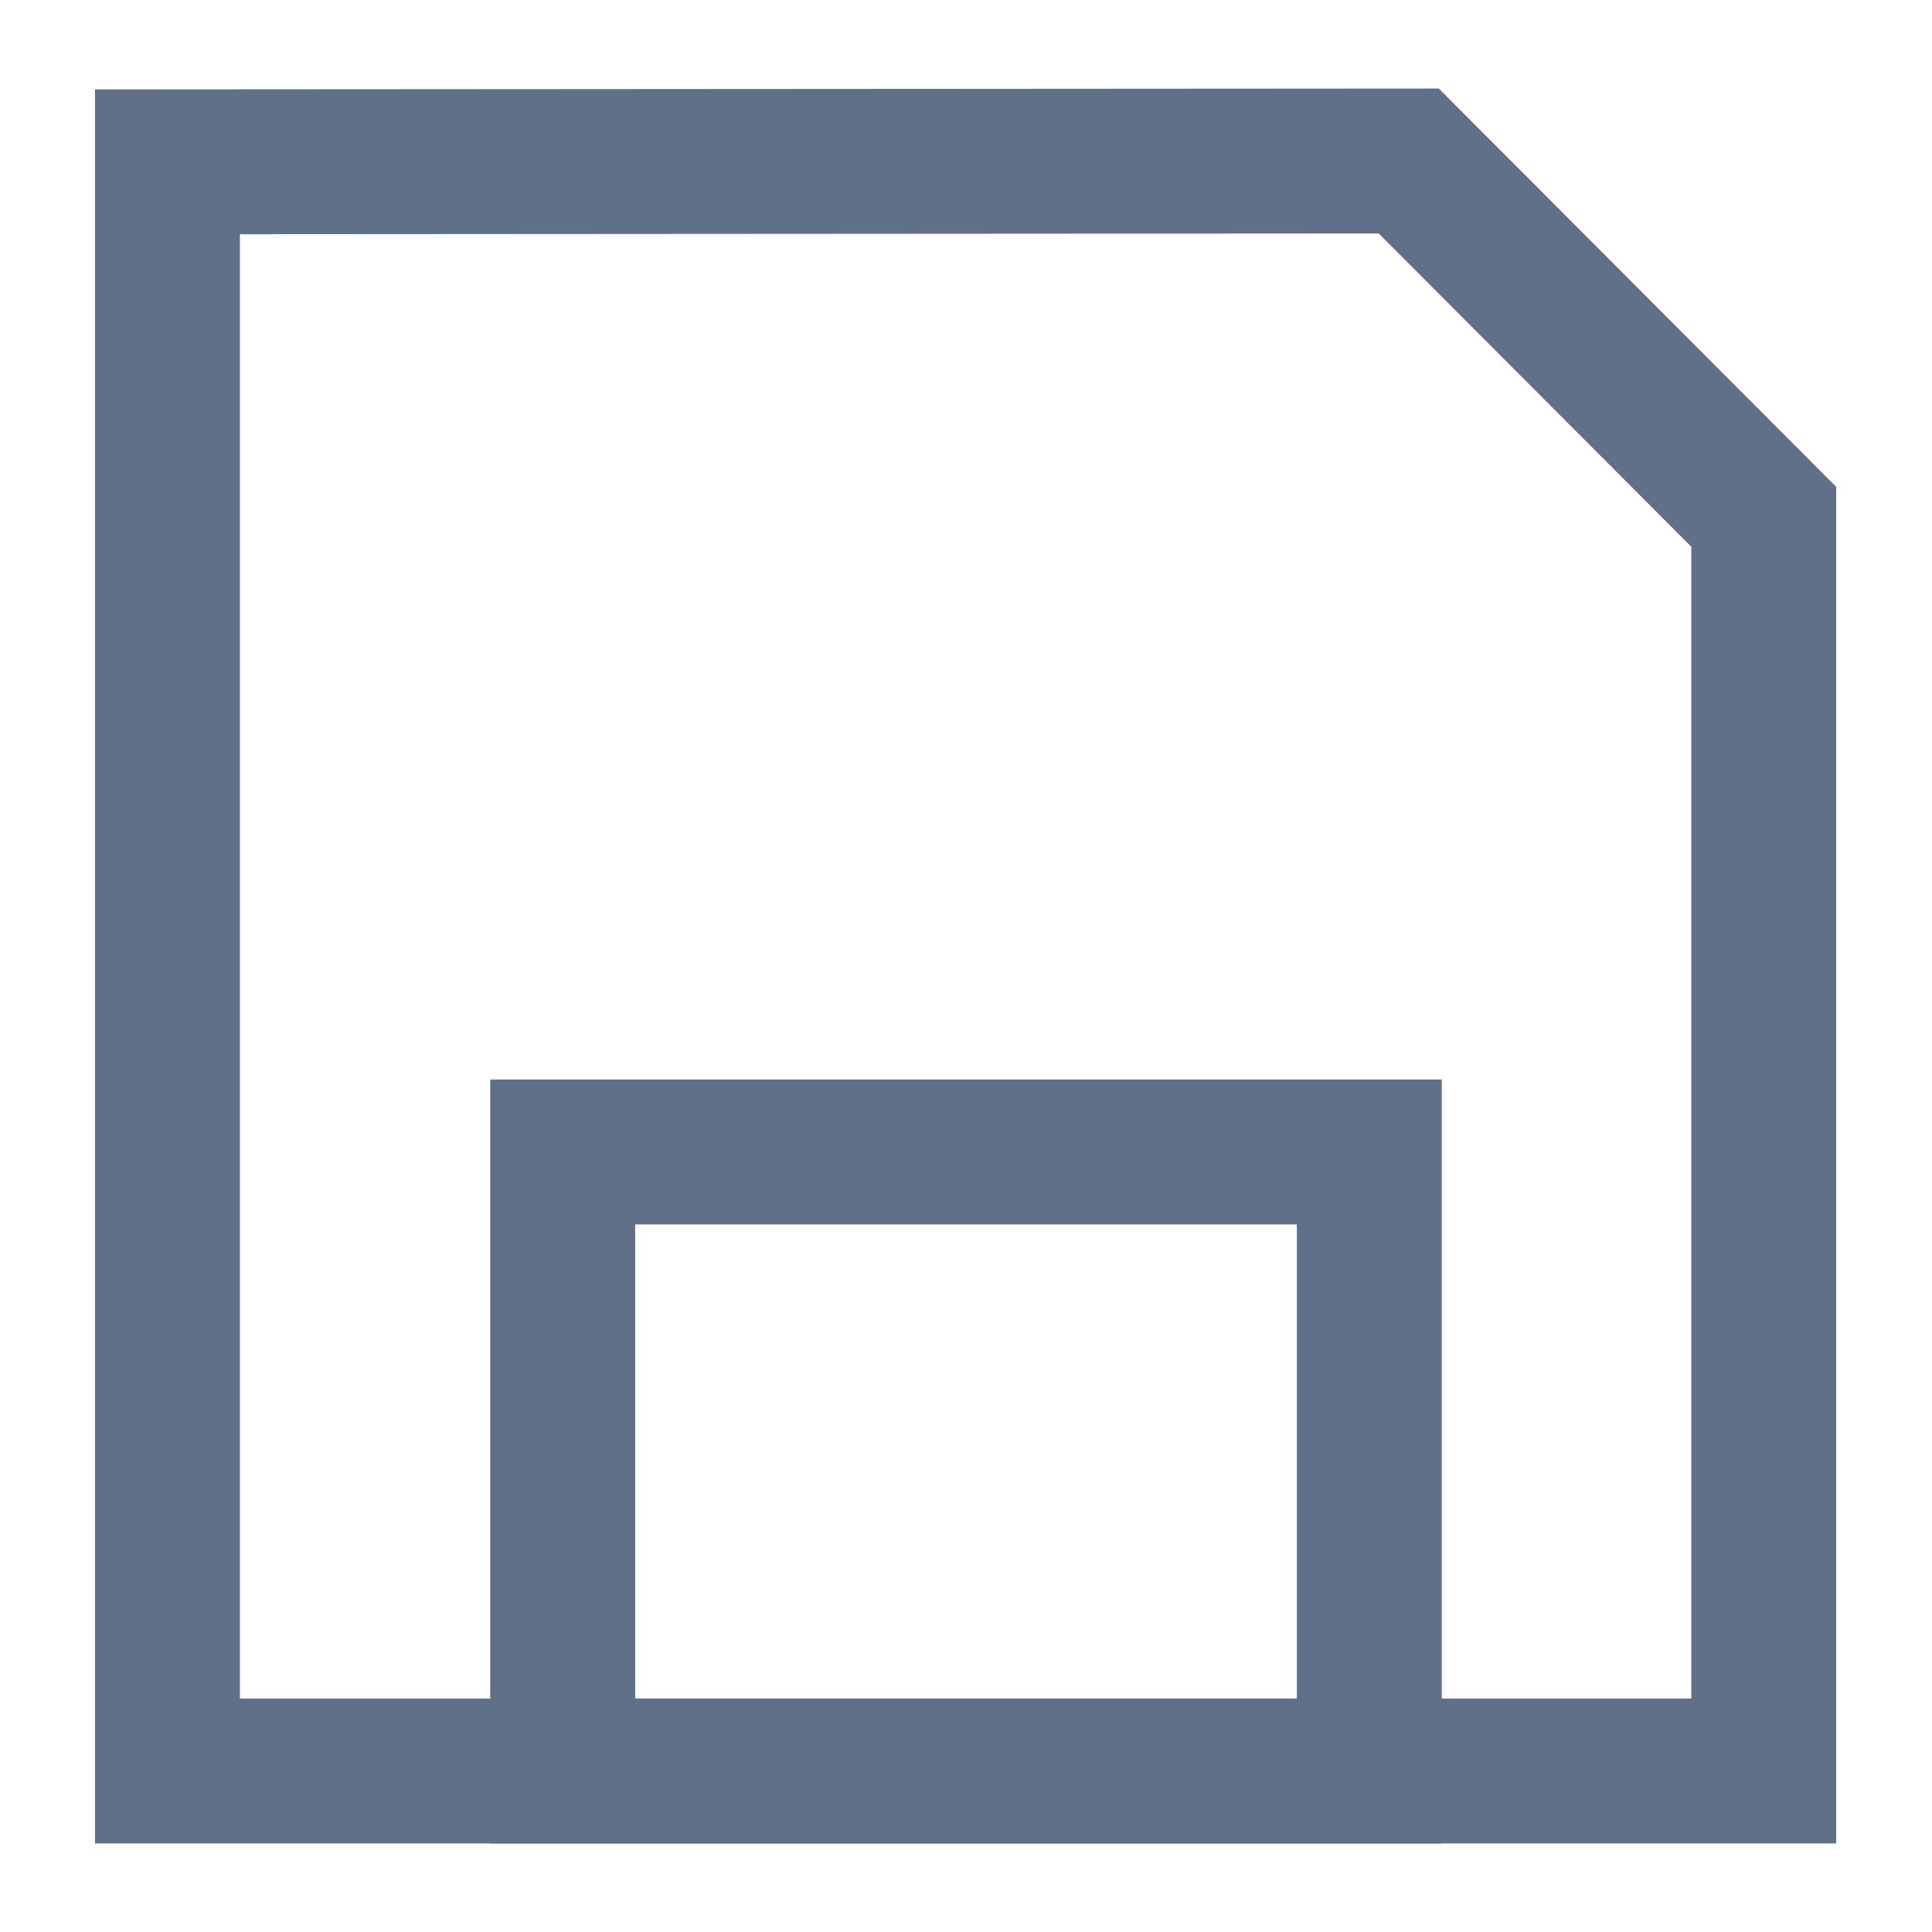
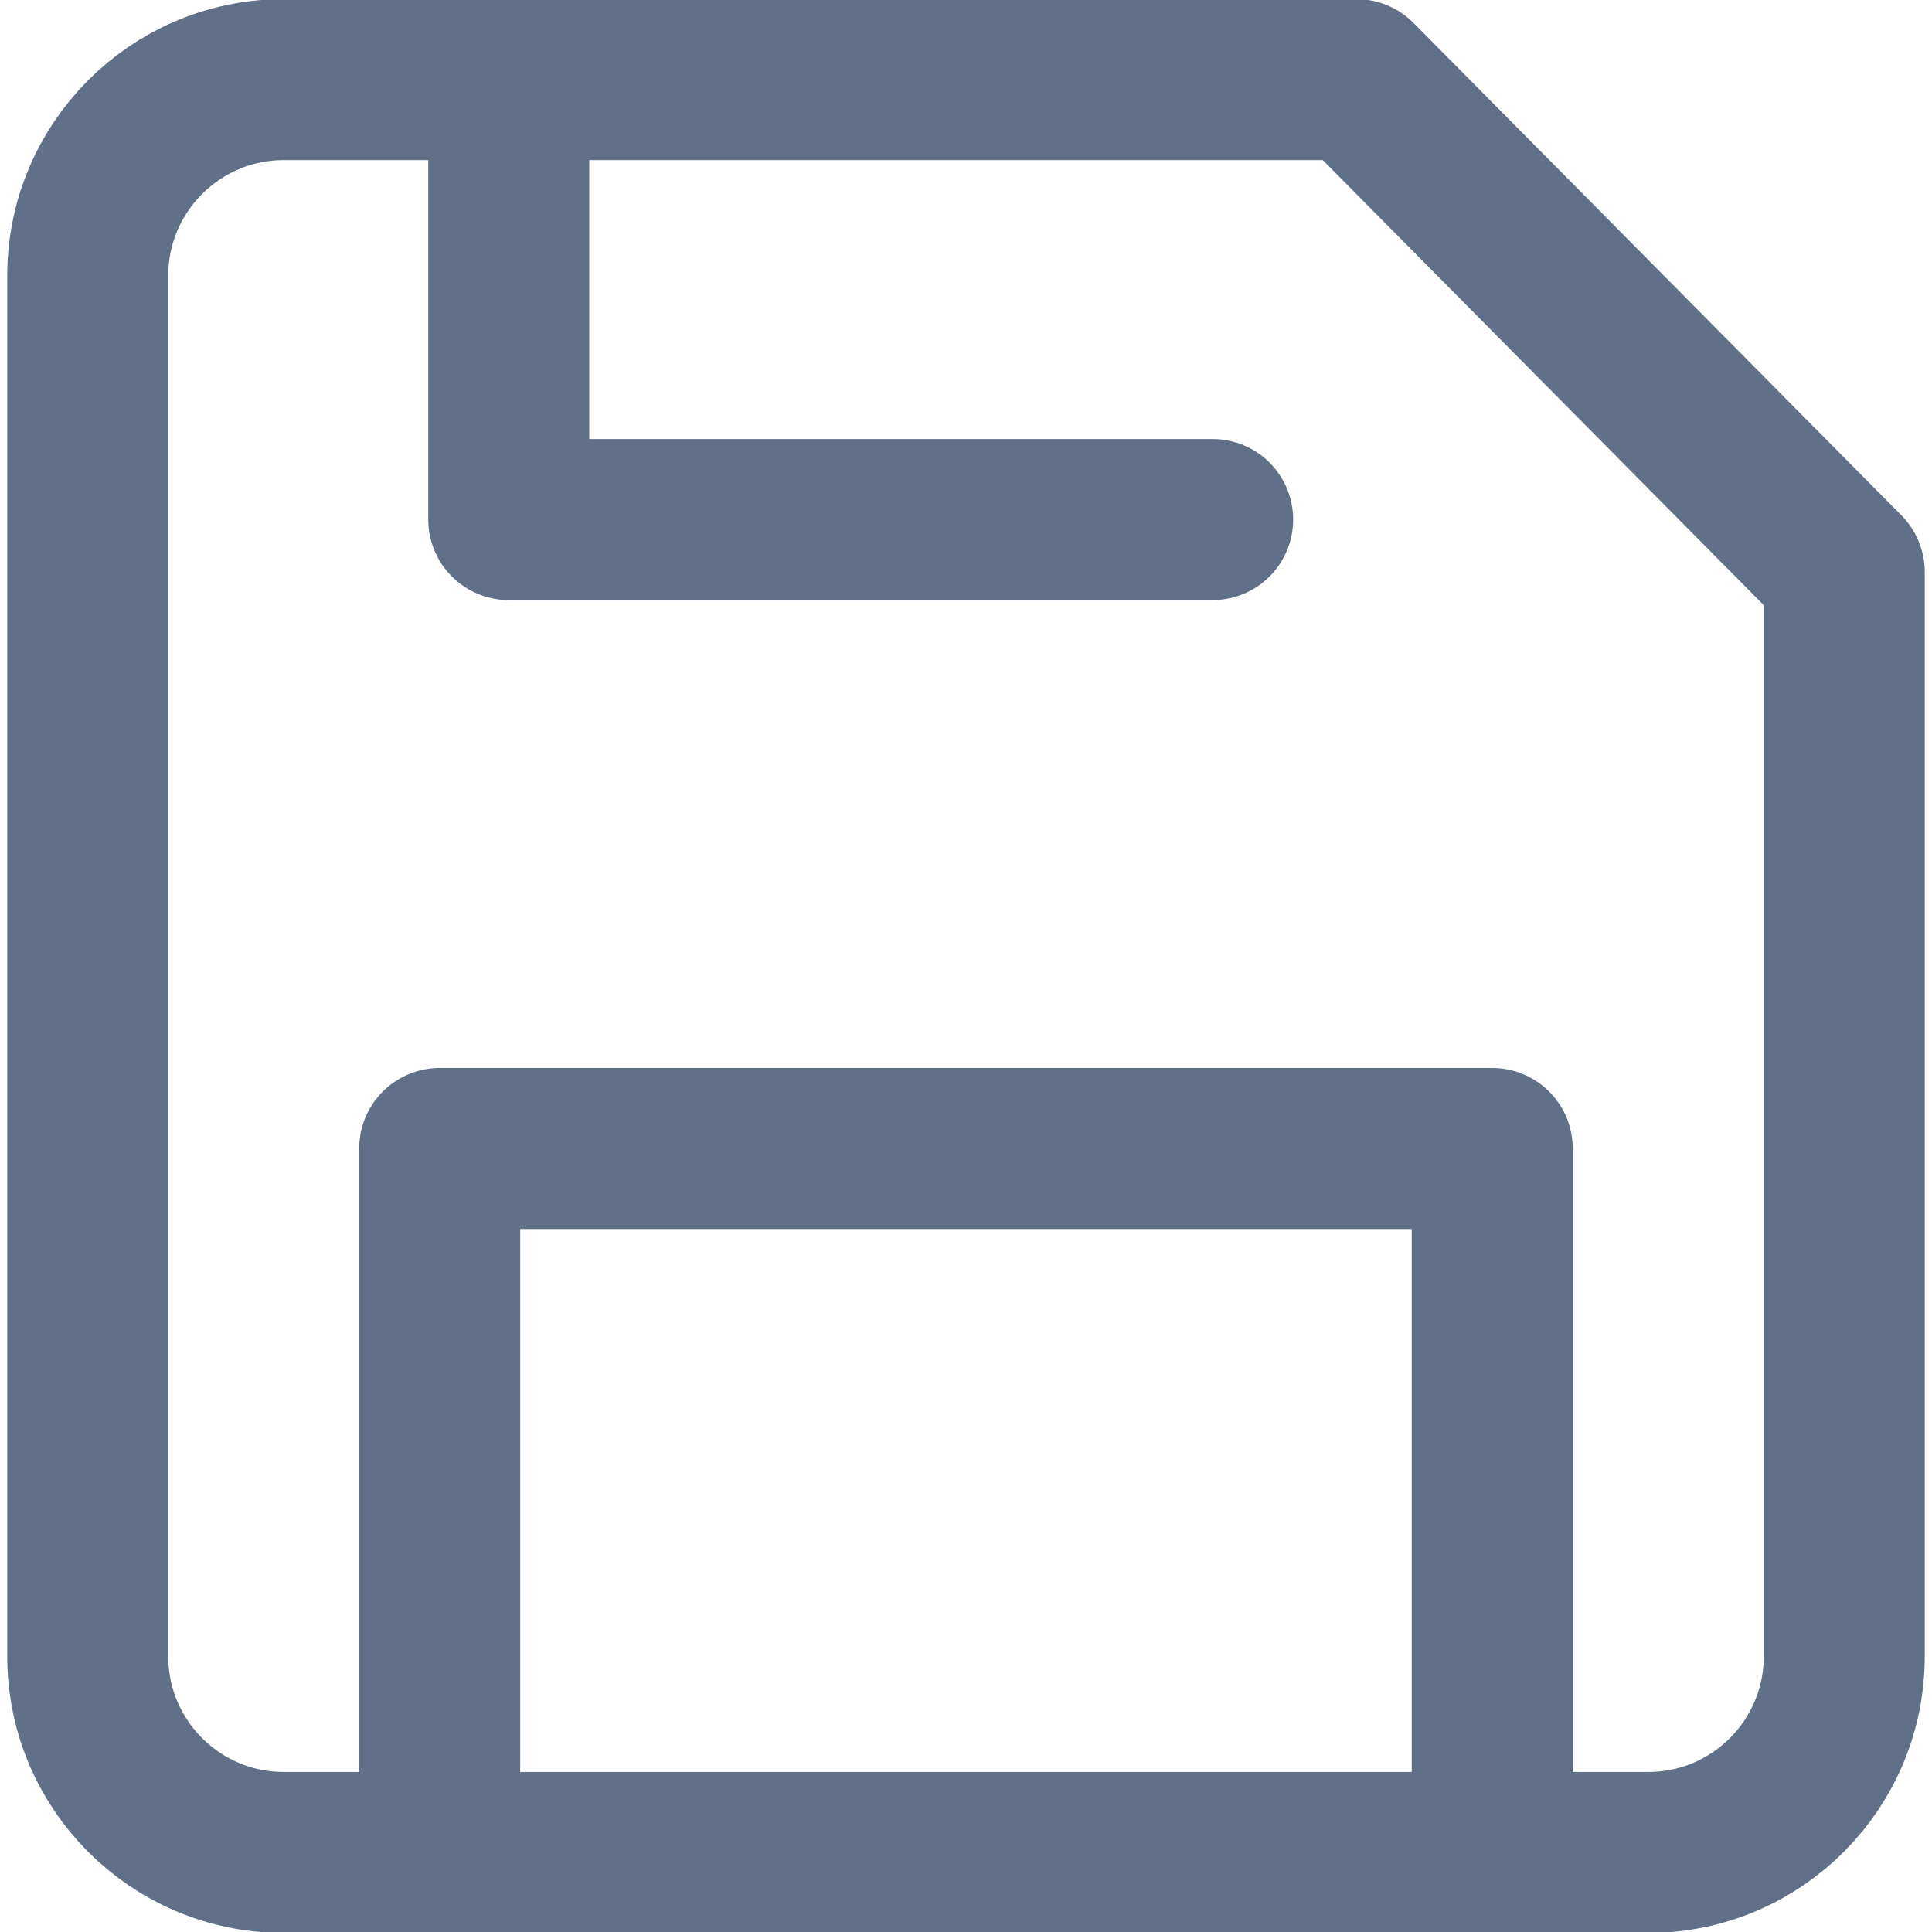
- <svg xmlns="http://www.w3.org/2000/svg" id="Layer_1" data-name="Layer 1" viewBox="0 0 24 24">
+ <svg xmlns="http://www.w3.org/2000/svg" width="24" height="24" viewBox="0 0 24 24">
  <defs>
-     <style>.cls-1{fill:none;stroke:#607088;stroke-miterlimit:10;stroke-width:1.8px;}</style>
+     <clipPath id="clip-save">
+       <rect width="24" height="24" />
+     </clipPath>
  </defs>
-   <polygon class="cls-1" points="2.08 2.01 2.08 22 21.91 22 21.91 6.42 17.5 2 2.08 2.01" />
-   <rect class="cls-1" x="6.99" y="14.31" width="10.02" height="7.69" />
+   <g id="save" clip-path="url(#clip-save)">
+     <g id="save-2" data-name="save" transform="translate(-1.91 -2.011)">
+       <path id="Path_831" data-name="Path 831" d="M22.4,25.023H5.424A2.436,2.436,0,0,1,3,22.576V5.447A2.436,2.436,0,0,1,5.424,3H18.759L24.82,9.117V22.576A2.436,2.436,0,0,1,22.4,25.023Z" transform="translate(0 0)" fill="none" stroke="#607088" stroke-linecap="round" stroke-linejoin="round" stroke-width="2" />
+       <path id="Path_832" data-name="Path 832" d="M20.075,21.744V13H7v8.744" transform="translate(0.372 3.278)" fill="none" stroke="#607088" stroke-linecap="round" stroke-linejoin="round" stroke-width="2" />
+       <path id="Path_833" data-name="Path 833" d="M7,3V8.465h8.744" transform="translate(1.23 0)" fill="none" stroke="#607088" stroke-linecap="round" stroke-linejoin="round" stroke-width="2" />
+     </g>
+   </g>
</svg>
